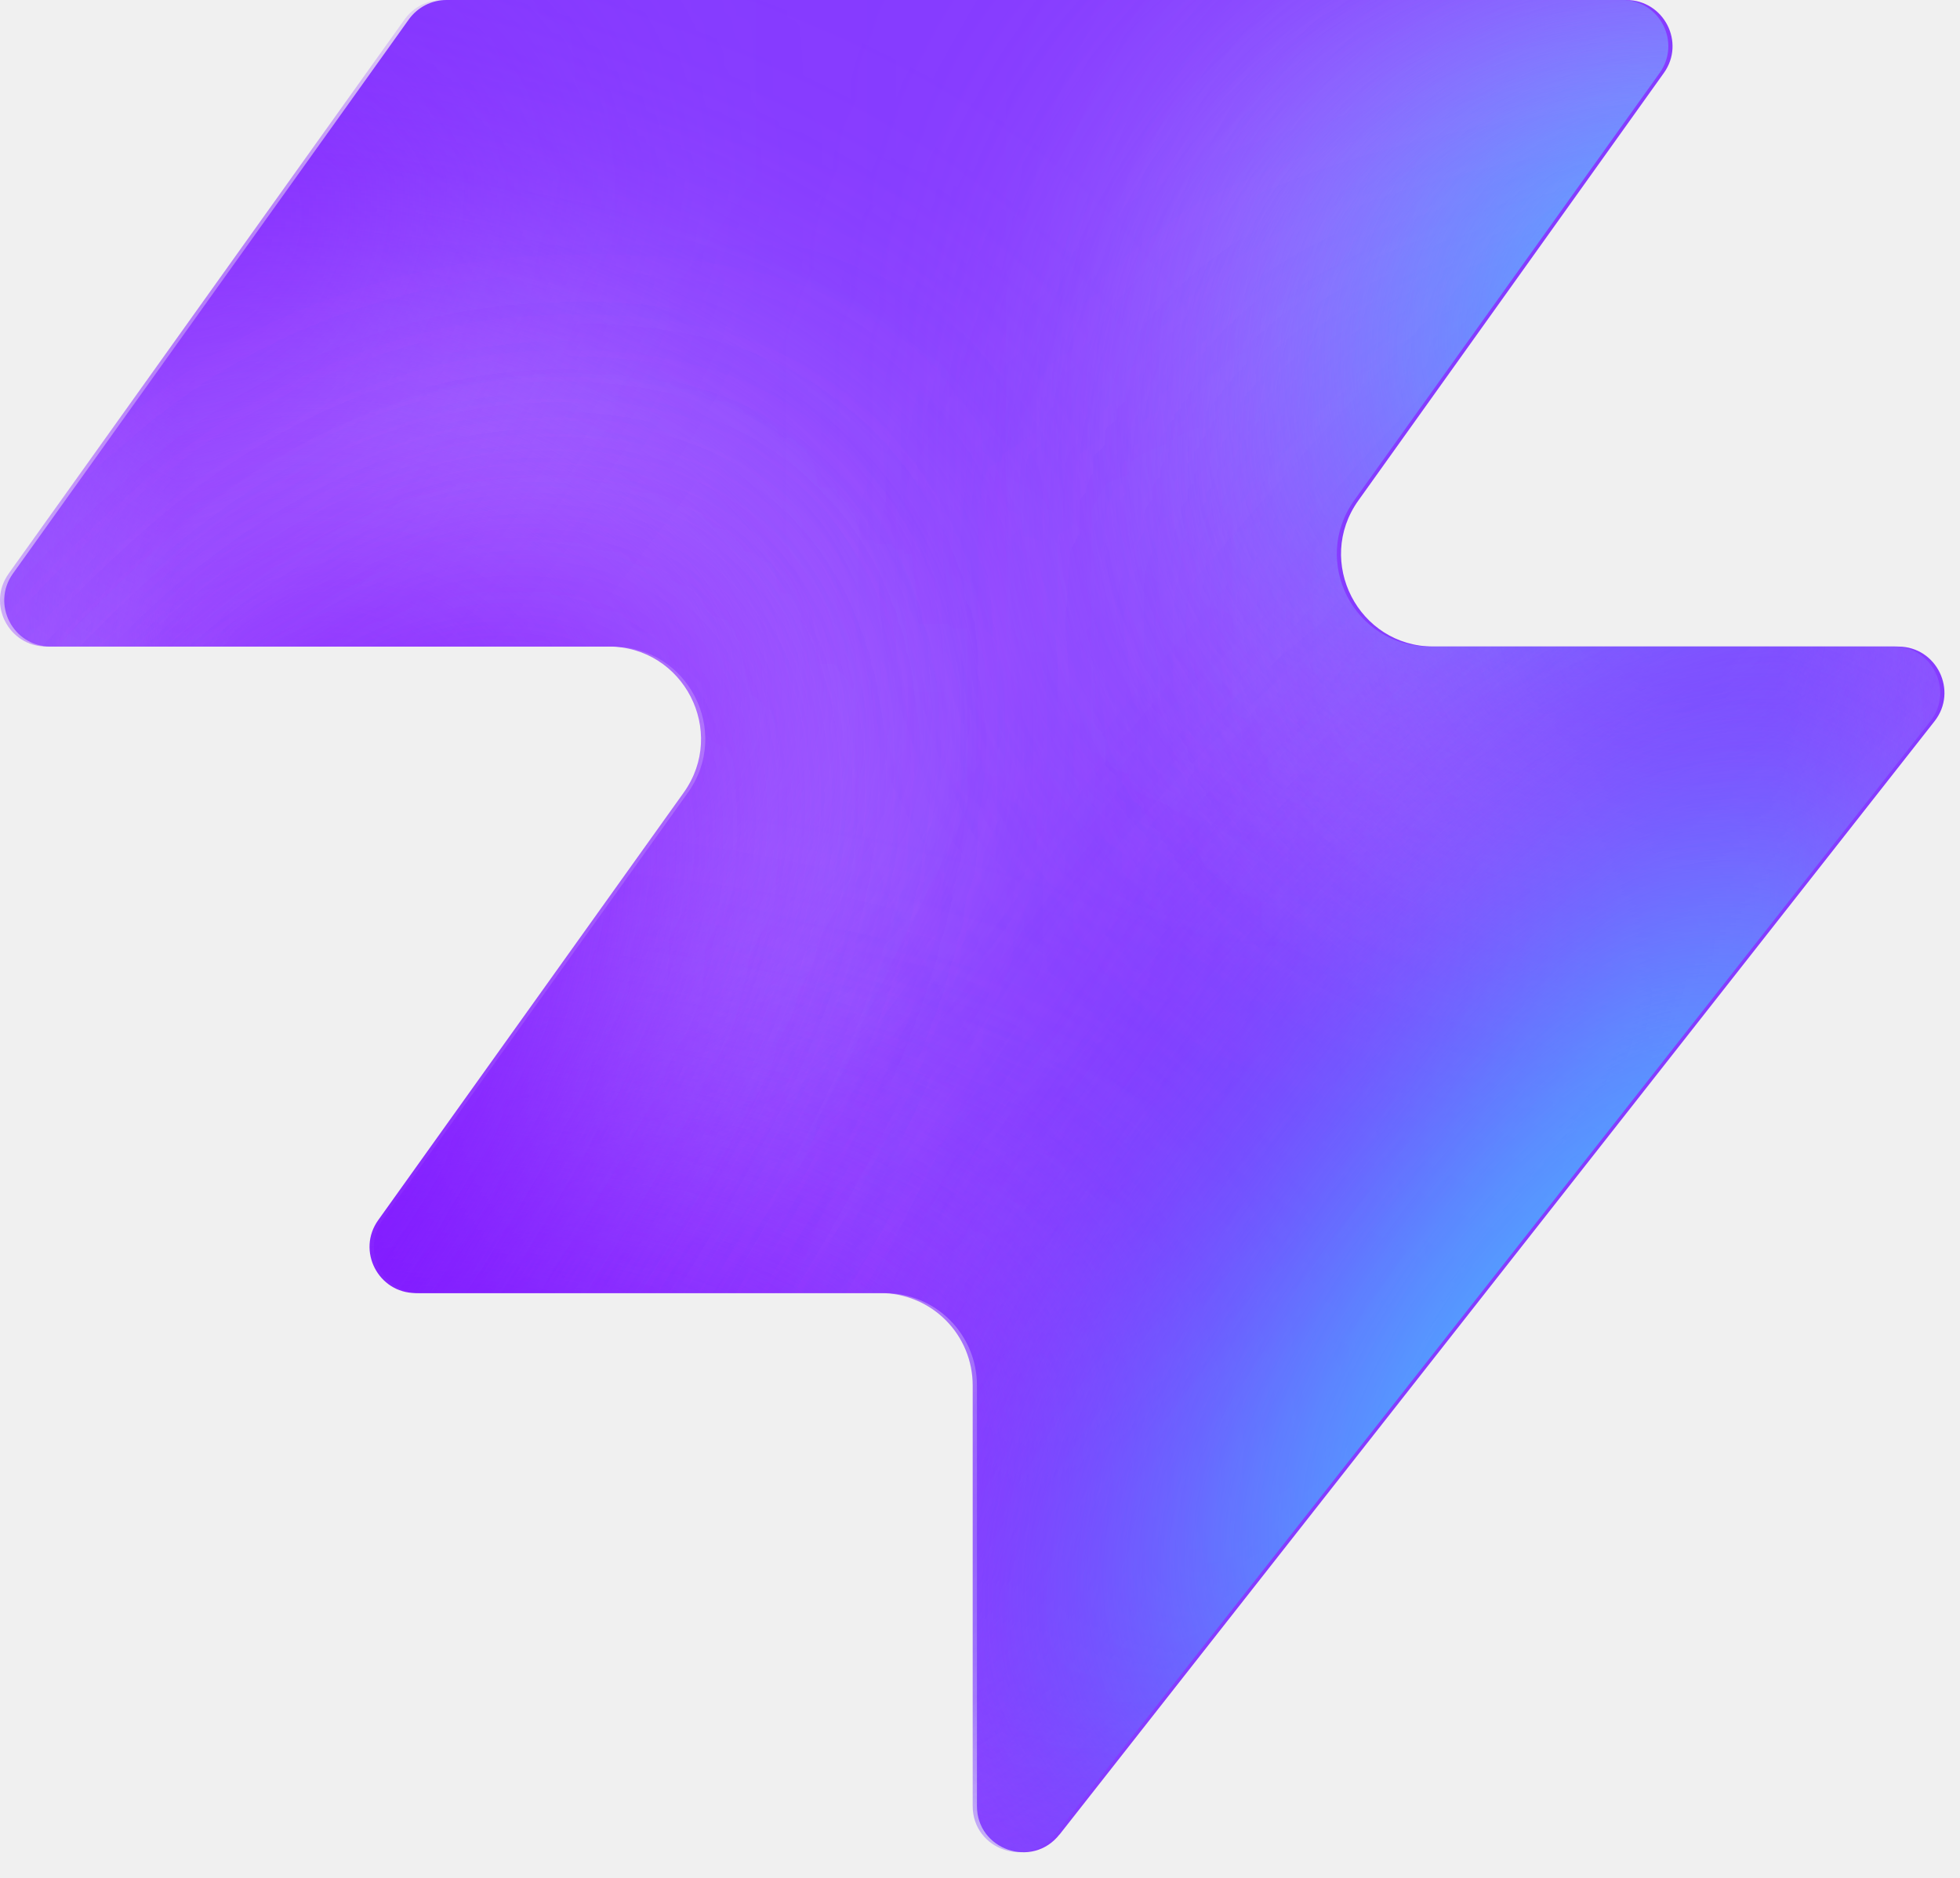
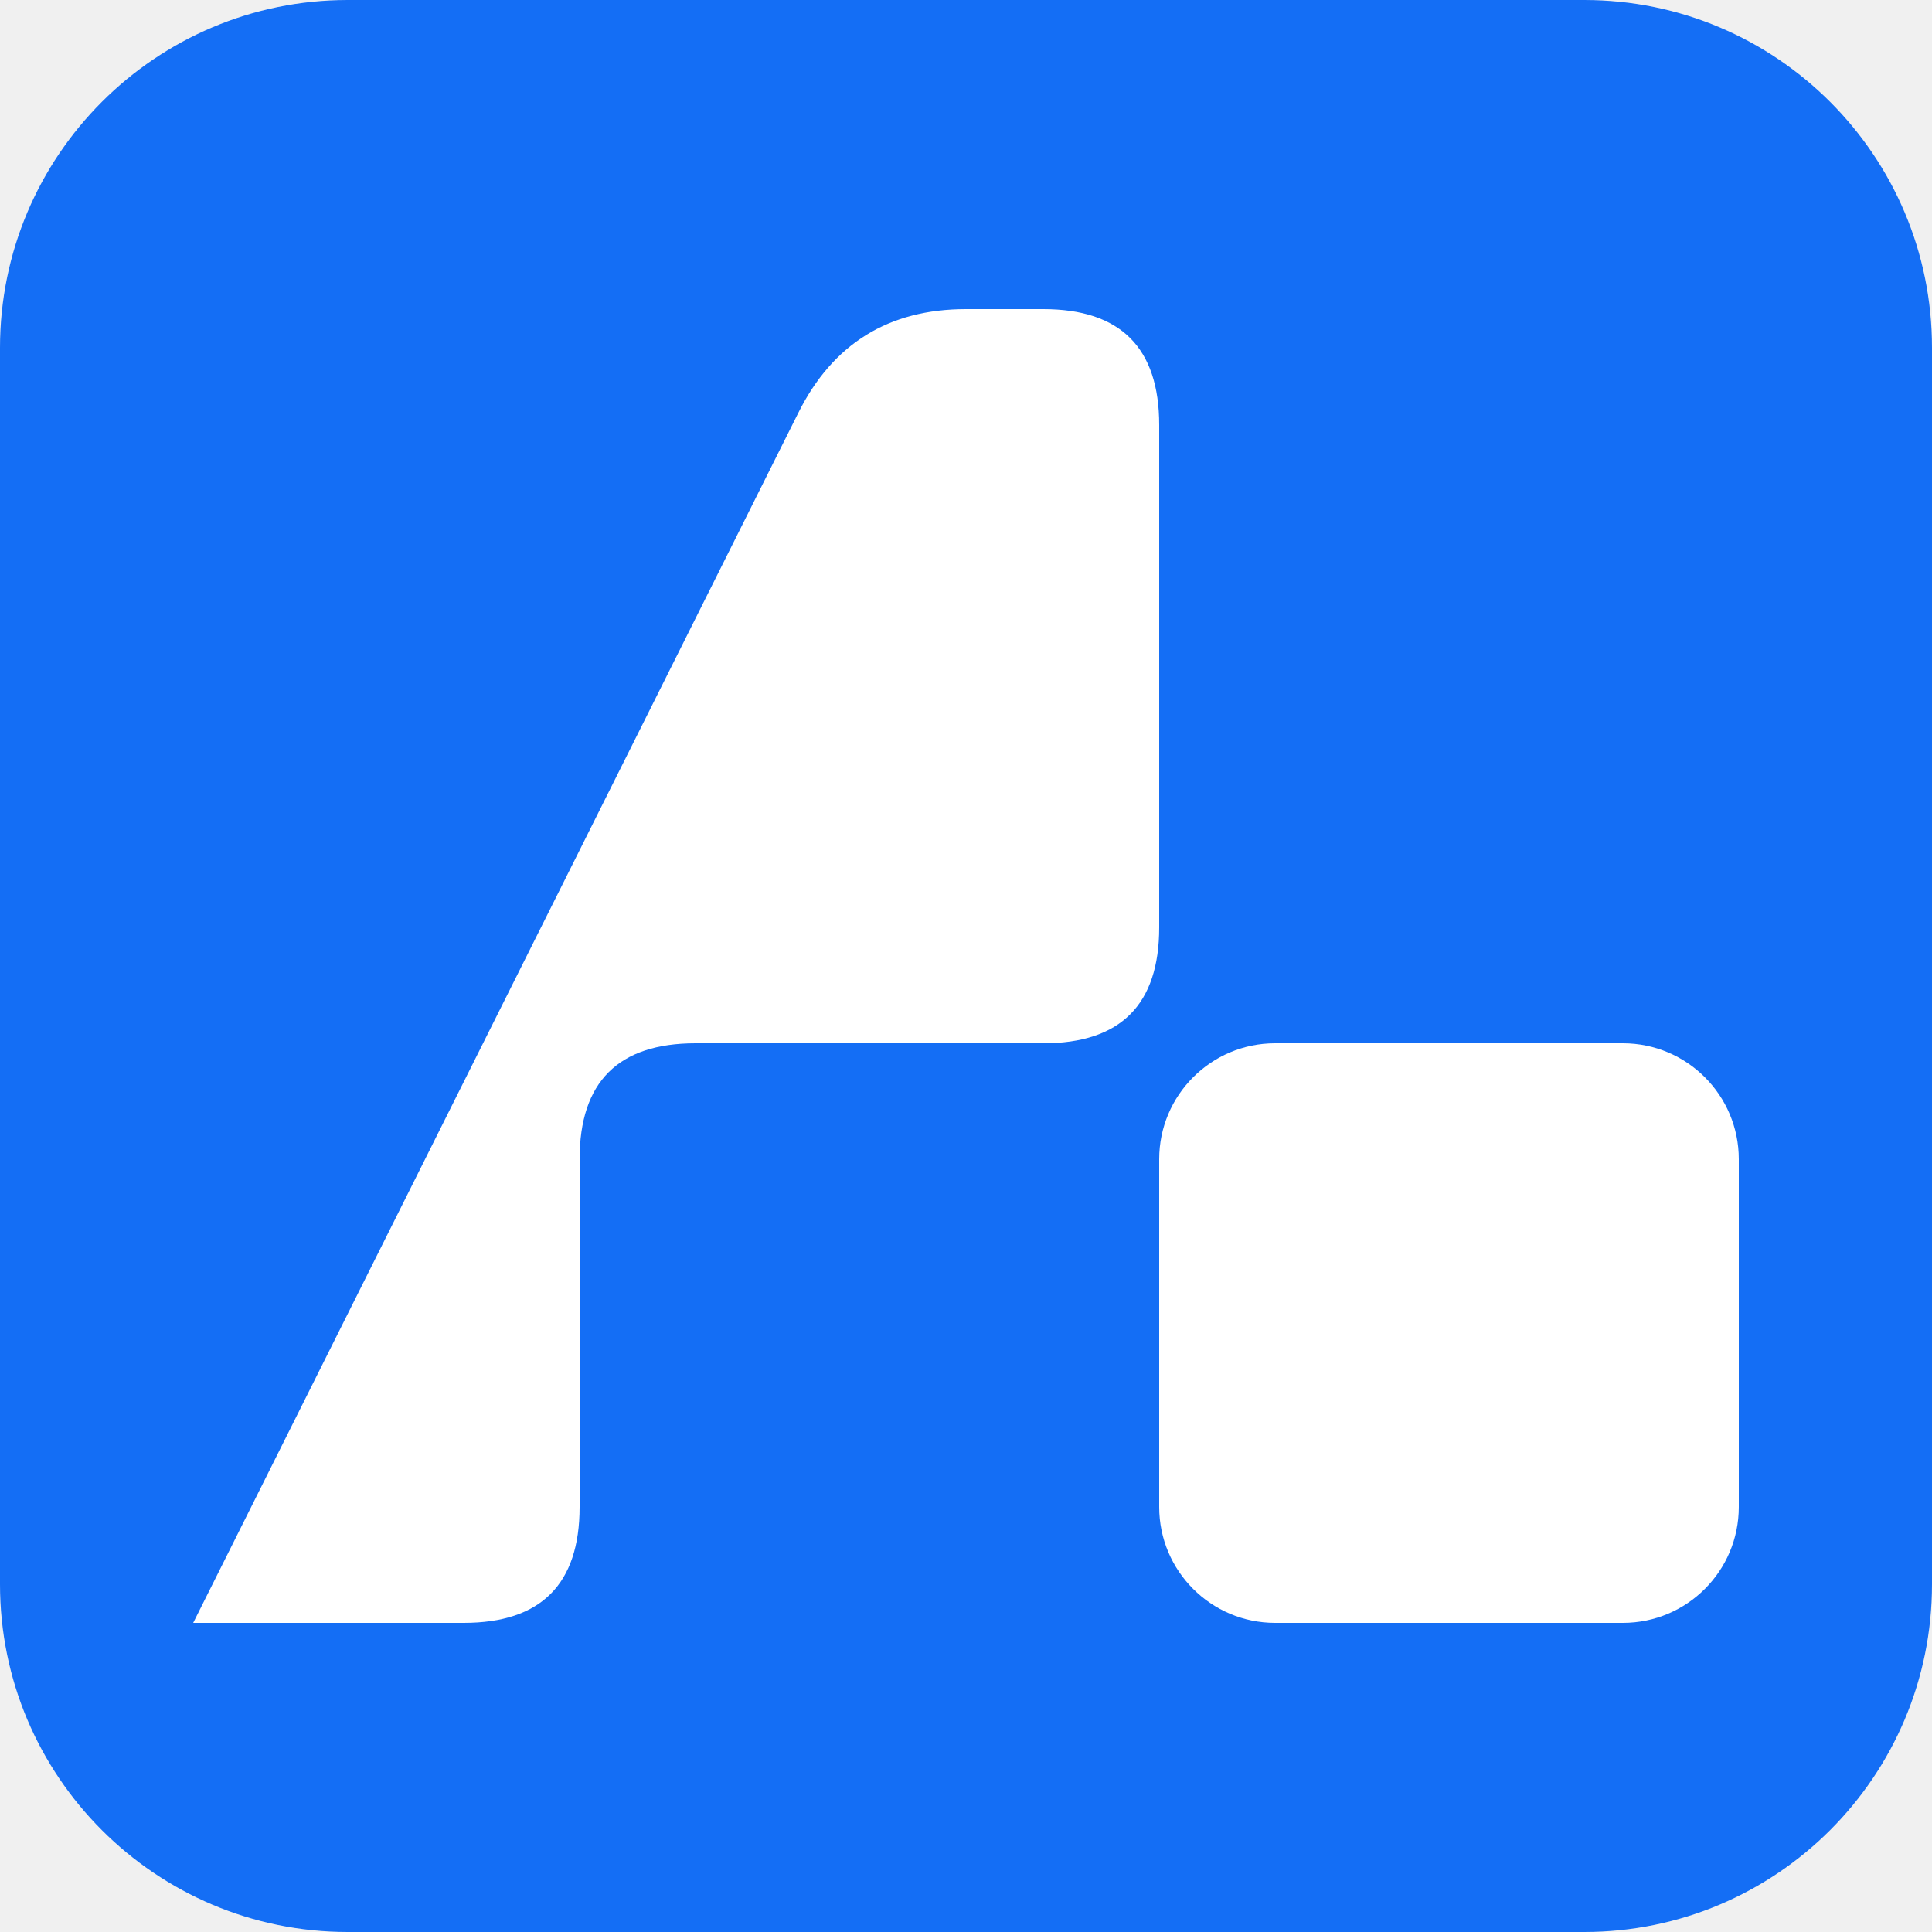
- <svg xmlns="http://www.w3.org/2000/svg" width="48" height="46" fill="none" viewBox="0 0 48 46">
-   <path fill="#863bff" d="M25.946 44.938c-.664.845-2.021.375-2.021-.698V33.937a2.26 2.26 0 0 0-2.262-2.262H10.287c-.92 0-1.456-1.04-.92-1.788l7.48-10.471c1.07-1.497 0-3.578-1.842-3.578H1.237c-.92 0-1.456-1.04-.92-1.788L10.013.474c.214-.297.556-.474.92-.474h28.894c.92 0 1.456 1.04.92 1.788l-7.48 10.471c-1.07 1.498 0 3.579 1.842 3.579h11.377c.943 0 1.473 1.088.89 1.83L25.947 44.94z" style="fill:#863bff;fill:color(display-p3 .525 .23 1);fill-opacity:1" />
-   <mask id="a" width="48" height="46" x="0" y="0" maskUnits="userSpaceOnUse" style="mask-type:alpha">
-     <path fill="#000" d="M25.842 44.938c-.664.844-2.021.375-2.021-.698V33.937a2.26 2.26 0 0 0-2.262-2.262H10.183c-.92 0-1.456-1.04-.92-1.788l7.48-10.471c1.07-1.498 0-3.579-1.842-3.579H1.133c-.92 0-1.456-1.04-.92-1.787L9.91.473c.214-.297.556-.474.92-.474h28.894c.92 0 1.456 1.04.92 1.788l-7.48 10.471c-1.07 1.498 0 3.578 1.842 3.578h11.377c.943 0 1.473 1.088.89 1.832L25.843 44.94z" style="fill:#000;fill-opacity:1" />
-   </mask>
-   <g mask="url(#a)">
-     <g filter="url(#b)">
-       <ellipse cx="5.508" cy="14.704" fill="#ede6ff" rx="5.508" ry="14.704" style="fill:#ede6ff;fill:color(display-p3 .927 .903 1);fill-opacity:1" transform="matrix(.00324 1 1 -.00324 -4.47 31.516)" />
-     </g>
-     <g filter="url(#c)">
-       <ellipse cx="10.399" cy="29.851" fill="#ede6ff" rx="10.399" ry="29.851" style="fill:#ede6ff;fill:color(display-p3 .927 .903 1);fill-opacity:1" transform="matrix(.00324 1 1 -.00324 -39.328 7.883)" />
-     </g>
-     <g filter="url(#d)">
-       <ellipse cx="5.508" cy="30.487" fill="#7e14ff" rx="5.508" ry="30.487" style="fill:#7e14ff;fill:color(display-p3 .492 .077 1);fill-opacity:1" transform="rotate(89.814 -25.913 -14.639)scale(1 -1)" />
-     </g>
-     <g filter="url(#e)">
-       <ellipse cx="5.508" cy="30.599" fill="#7e14ff" rx="5.508" ry="30.599" style="fill:#7e14ff;fill:color(display-p3 .492 .077 1);fill-opacity:1" transform="rotate(89.814 -32.644 -3.334)scale(1 -1)" />
-     </g>
-     <g filter="url(#f)">
-       <ellipse cx="5.508" cy="30.599" fill="#7e14ff" rx="5.508" ry="30.599" style="fill:#7e14ff;fill:color(display-p3 .492 .077 1);fill-opacity:1" transform="matrix(.00324 1 1 -.00324 -34.34 30.47)" />
-     </g>
-     <g filter="url(#g)">
-       <ellipse cx="14.072" cy="22.078" fill="#ede6ff" rx="14.072" ry="22.078" style="fill:#ede6ff;fill:color(display-p3 .927 .903 1);fill-opacity:1" transform="rotate(93.35 24.506 48.493)scale(-1 1)" />
-     </g>
-     <g filter="url(#h)">
-       <ellipse cx="3.47" cy="21.501" fill="#7e14ff" rx="3.47" ry="21.501" style="fill:#7e14ff;fill:color(display-p3 .492 .077 1);fill-opacity:1" transform="rotate(89.009 28.708 47.59)scale(-1 1)" />
-     </g>
-     <g filter="url(#i)">
-       <ellipse cx="3.47" cy="21.501" fill="#7e14ff" rx="3.47" ry="21.501" style="fill:#7e14ff;fill:color(display-p3 .492 .077 1);fill-opacity:1" transform="rotate(89.009 28.708 47.59)scale(-1 1)" />
-     </g>
-     <g filter="url(#j)">
-       <ellipse cx=".387" cy="8.972" fill="#7e14ff" rx="4.407" ry="29.108" style="fill:#7e14ff;fill:color(display-p3 .492 .077 1);fill-opacity:1" transform="rotate(39.51 .387 8.972)" />
-     </g>
-     <g filter="url(#k)">
-       <ellipse cx="47.523" cy="-6.092" fill="#7e14ff" rx="4.407" ry="29.108" style="fill:#7e14ff;fill:color(display-p3 .492 .077 1);fill-opacity:1" transform="rotate(37.892 47.523 -6.092)" />
-     </g>
-     <g filter="url(#l)">
-       <ellipse cx="41.412" cy="6.333" fill="#47bfff" rx="5.971" ry="9.665" style="fill:#47bfff;fill:color(display-p3 .28 .748 1);fill-opacity:1" transform="rotate(37.892 41.412 6.333)" />
-     </g>
-     <g filter="url(#m)">
-       <ellipse cx="-1.879" cy="38.332" fill="#7e14ff" rx="4.407" ry="29.108" style="fill:#7e14ff;fill:color(display-p3 .492 .077 1);fill-opacity:1" transform="rotate(37.892 -1.88 38.332)" />
-     </g>
-     <g filter="url(#n)">
-       <ellipse cx="-1.879" cy="38.332" fill="#7e14ff" rx="4.407" ry="29.108" style="fill:#7e14ff;fill:color(display-p3 .492 .077 1);fill-opacity:1" transform="rotate(37.892 -1.88 38.332)" />
-     </g>
-     <g filter="url(#o)">
-       <ellipse cx="35.651" cy="29.907" fill="#7e14ff" rx="4.407" ry="29.108" style="fill:#7e14ff;fill:color(display-p3 .492 .077 1);fill-opacity:1" transform="rotate(37.892 35.651 29.907)" />
-     </g>
-     <g filter="url(#p)">
-       <ellipse cx="38.418" cy="32.4" fill="#47bfff" rx="5.971" ry="15.297" style="fill:#47bfff;fill:color(display-p3 .28 .748 1);fill-opacity:1" transform="rotate(37.892 38.418 32.4)" />
-     </g>
+ <svg xmlns="http://www.w3.org/2000/svg" viewBox="0 0 100 100">
+   <rect width="100" height="100" rx="18" fill="#146ef5" />
+   <g transform="translate(-8,-4)">
+     <path d="M 18,88          L 49.32,25.37 Q 52,20 58,20          L 62,20 Q 68,20 68,26          L 68,52 Q 68,58 62,58          L 44,58 Q 38,58 38,64          L 38,82 Q 38,88 32,88          Z" fill="#ffffff" />
+     <rect x="68" y="58" width="30" height="30" rx="6" fill="#ffffff" />
  </g>
-   <defs>
-     <filter id="b" width="60.045" height="41.654" x="-19.77" y="16.149" color-interpolation-filters="sRGB" filterUnits="userSpaceOnUse">
-       <feFlood flood-opacity="0" result="BackgroundImageFix" />
-       <feBlend in="SourceGraphic" in2="BackgroundImageFix" result="shape" />
-       <feGaussianBlur result="effect1_foregroundBlur_2002_17158" stdDeviation="7.659" />
-     </filter>
-     <filter id="c" width="90.34" height="51.437" x="-54.613" y="-7.533" color-interpolation-filters="sRGB" filterUnits="userSpaceOnUse">
-       <feFlood flood-opacity="0" result="BackgroundImageFix" />
-       <feBlend in="SourceGraphic" in2="BackgroundImageFix" result="shape" />
-       <feGaussianBlur result="effect1_foregroundBlur_2002_17158" stdDeviation="7.659" />
-     </filter>
-     <filter id="d" width="79.355" height="29.4" x="-49.64" y="2.03" color-interpolation-filters="sRGB" filterUnits="userSpaceOnUse">
-       <feFlood flood-opacity="0" result="BackgroundImageFix" />
-       <feBlend in="SourceGraphic" in2="BackgroundImageFix" result="shape" />
-       <feGaussianBlur result="effect1_foregroundBlur_2002_17158" stdDeviation="4.596" />
-     </filter>
-     <filter id="e" width="79.579" height="29.4" x="-45.045" y="20.029" color-interpolation-filters="sRGB" filterUnits="userSpaceOnUse">
-       <feFlood flood-opacity="0" result="BackgroundImageFix" />
-       <feBlend in="SourceGraphic" in2="BackgroundImageFix" result="shape" />
-       <feGaussianBlur result="effect1_foregroundBlur_2002_17158" stdDeviation="4.596" />
-     </filter>
-     <filter id="f" width="79.579" height="29.4" x="-43.513" y="21.178" color-interpolation-filters="sRGB" filterUnits="userSpaceOnUse">
-       <feFlood flood-opacity="0" result="BackgroundImageFix" />
-       <feBlend in="SourceGraphic" in2="BackgroundImageFix" result="shape" />
-       <feGaussianBlur result="effect1_foregroundBlur_2002_17158" stdDeviation="4.596" />
-     </filter>
-     <filter id="g" width="74.749" height="58.852" x="15.756" y="-17.901" color-interpolation-filters="sRGB" filterUnits="userSpaceOnUse">
-       <feFlood flood-opacity="0" result="BackgroundImageFix" />
-       <feBlend in="SourceGraphic" in2="BackgroundImageFix" result="shape" />
-       <feGaussianBlur result="effect1_foregroundBlur_2002_17158" stdDeviation="7.659" />
-     </filter>
-     <filter id="h" width="61.377" height="25.362" x="23.548" y="2.284" color-interpolation-filters="sRGB" filterUnits="userSpaceOnUse">
-       <feFlood flood-opacity="0" result="BackgroundImageFix" />
-       <feBlend in="SourceGraphic" in2="BackgroundImageFix" result="shape" />
-       <feGaussianBlur result="effect1_foregroundBlur_2002_17158" stdDeviation="4.596" />
-     </filter>
-     <filter id="i" width="61.377" height="25.362" x="23.548" y="2.284" color-interpolation-filters="sRGB" filterUnits="userSpaceOnUse">
-       <feFlood flood-opacity="0" result="BackgroundImageFix" />
-       <feBlend in="SourceGraphic" in2="BackgroundImageFix" result="shape" />
-       <feGaussianBlur result="effect1_foregroundBlur_2002_17158" stdDeviation="4.596" />
-     </filter>
-     <filter id="j" width="56.045" height="63.649" x="-27.636" y="-22.853" color-interpolation-filters="sRGB" filterUnits="userSpaceOnUse">
-       <feFlood flood-opacity="0" result="BackgroundImageFix" />
-       <feBlend in="SourceGraphic" in2="BackgroundImageFix" result="shape" />
-       <feGaussianBlur result="effect1_foregroundBlur_2002_17158" stdDeviation="4.596" />
-     </filter>
-     <filter id="k" width="54.814" height="64.646" x="20.116" y="-38.415" color-interpolation-filters="sRGB" filterUnits="userSpaceOnUse">
-       <feFlood flood-opacity="0" result="BackgroundImageFix" />
-       <feBlend in="SourceGraphic" in2="BackgroundImageFix" result="shape" />
-       <feGaussianBlur result="effect1_foregroundBlur_2002_17158" stdDeviation="4.596" />
-     </filter>
-     <filter id="l" width="33.541" height="35.313" x="24.641" y="-11.323" color-interpolation-filters="sRGB" filterUnits="userSpaceOnUse">
-       <feFlood flood-opacity="0" result="BackgroundImageFix" />
-       <feBlend in="SourceGraphic" in2="BackgroundImageFix" result="shape" />
-       <feGaussianBlur result="effect1_foregroundBlur_2002_17158" stdDeviation="4.596" />
-     </filter>
-     <filter id="m" width="54.814" height="64.646" x="-29.286" y="6.009" color-interpolation-filters="sRGB" filterUnits="userSpaceOnUse">
-       <feFlood flood-opacity="0" result="BackgroundImageFix" />
-       <feBlend in="SourceGraphic" in2="BackgroundImageFix" result="shape" />
-       <feGaussianBlur result="effect1_foregroundBlur_2002_17158" stdDeviation="4.596" />
-     </filter>
-     <filter id="n" width="54.814" height="64.646" x="-29.286" y="6.009" color-interpolation-filters="sRGB" filterUnits="userSpaceOnUse">
-       <feFlood flood-opacity="0" result="BackgroundImageFix" />
-       <feBlend in="SourceGraphic" in2="BackgroundImageFix" result="shape" />
-       <feGaussianBlur result="effect1_foregroundBlur_2002_17158" stdDeviation="4.596" />
-     </filter>
-     <filter id="o" width="54.814" height="64.646" x="8.244" y="-2.416" color-interpolation-filters="sRGB" filterUnits="userSpaceOnUse">
-       <feFlood flood-opacity="0" result="BackgroundImageFix" />
-       <feBlend in="SourceGraphic" in2="BackgroundImageFix" result="shape" />
-       <feGaussianBlur result="effect1_foregroundBlur_2002_17158" stdDeviation="4.596" />
-     </filter>
-     <filter id="p" width="39.409" height="43.623" x="18.713" y="10.588" color-interpolation-filters="sRGB" filterUnits="userSpaceOnUse">
-       <feFlood flood-opacity="0" result="BackgroundImageFix" />
-       <feBlend in="SourceGraphic" in2="BackgroundImageFix" result="shape" />
-       <feGaussianBlur result="effect1_foregroundBlur_2002_17158" stdDeviation="4.596" />
-     </filter>
-   </defs>
</svg>
